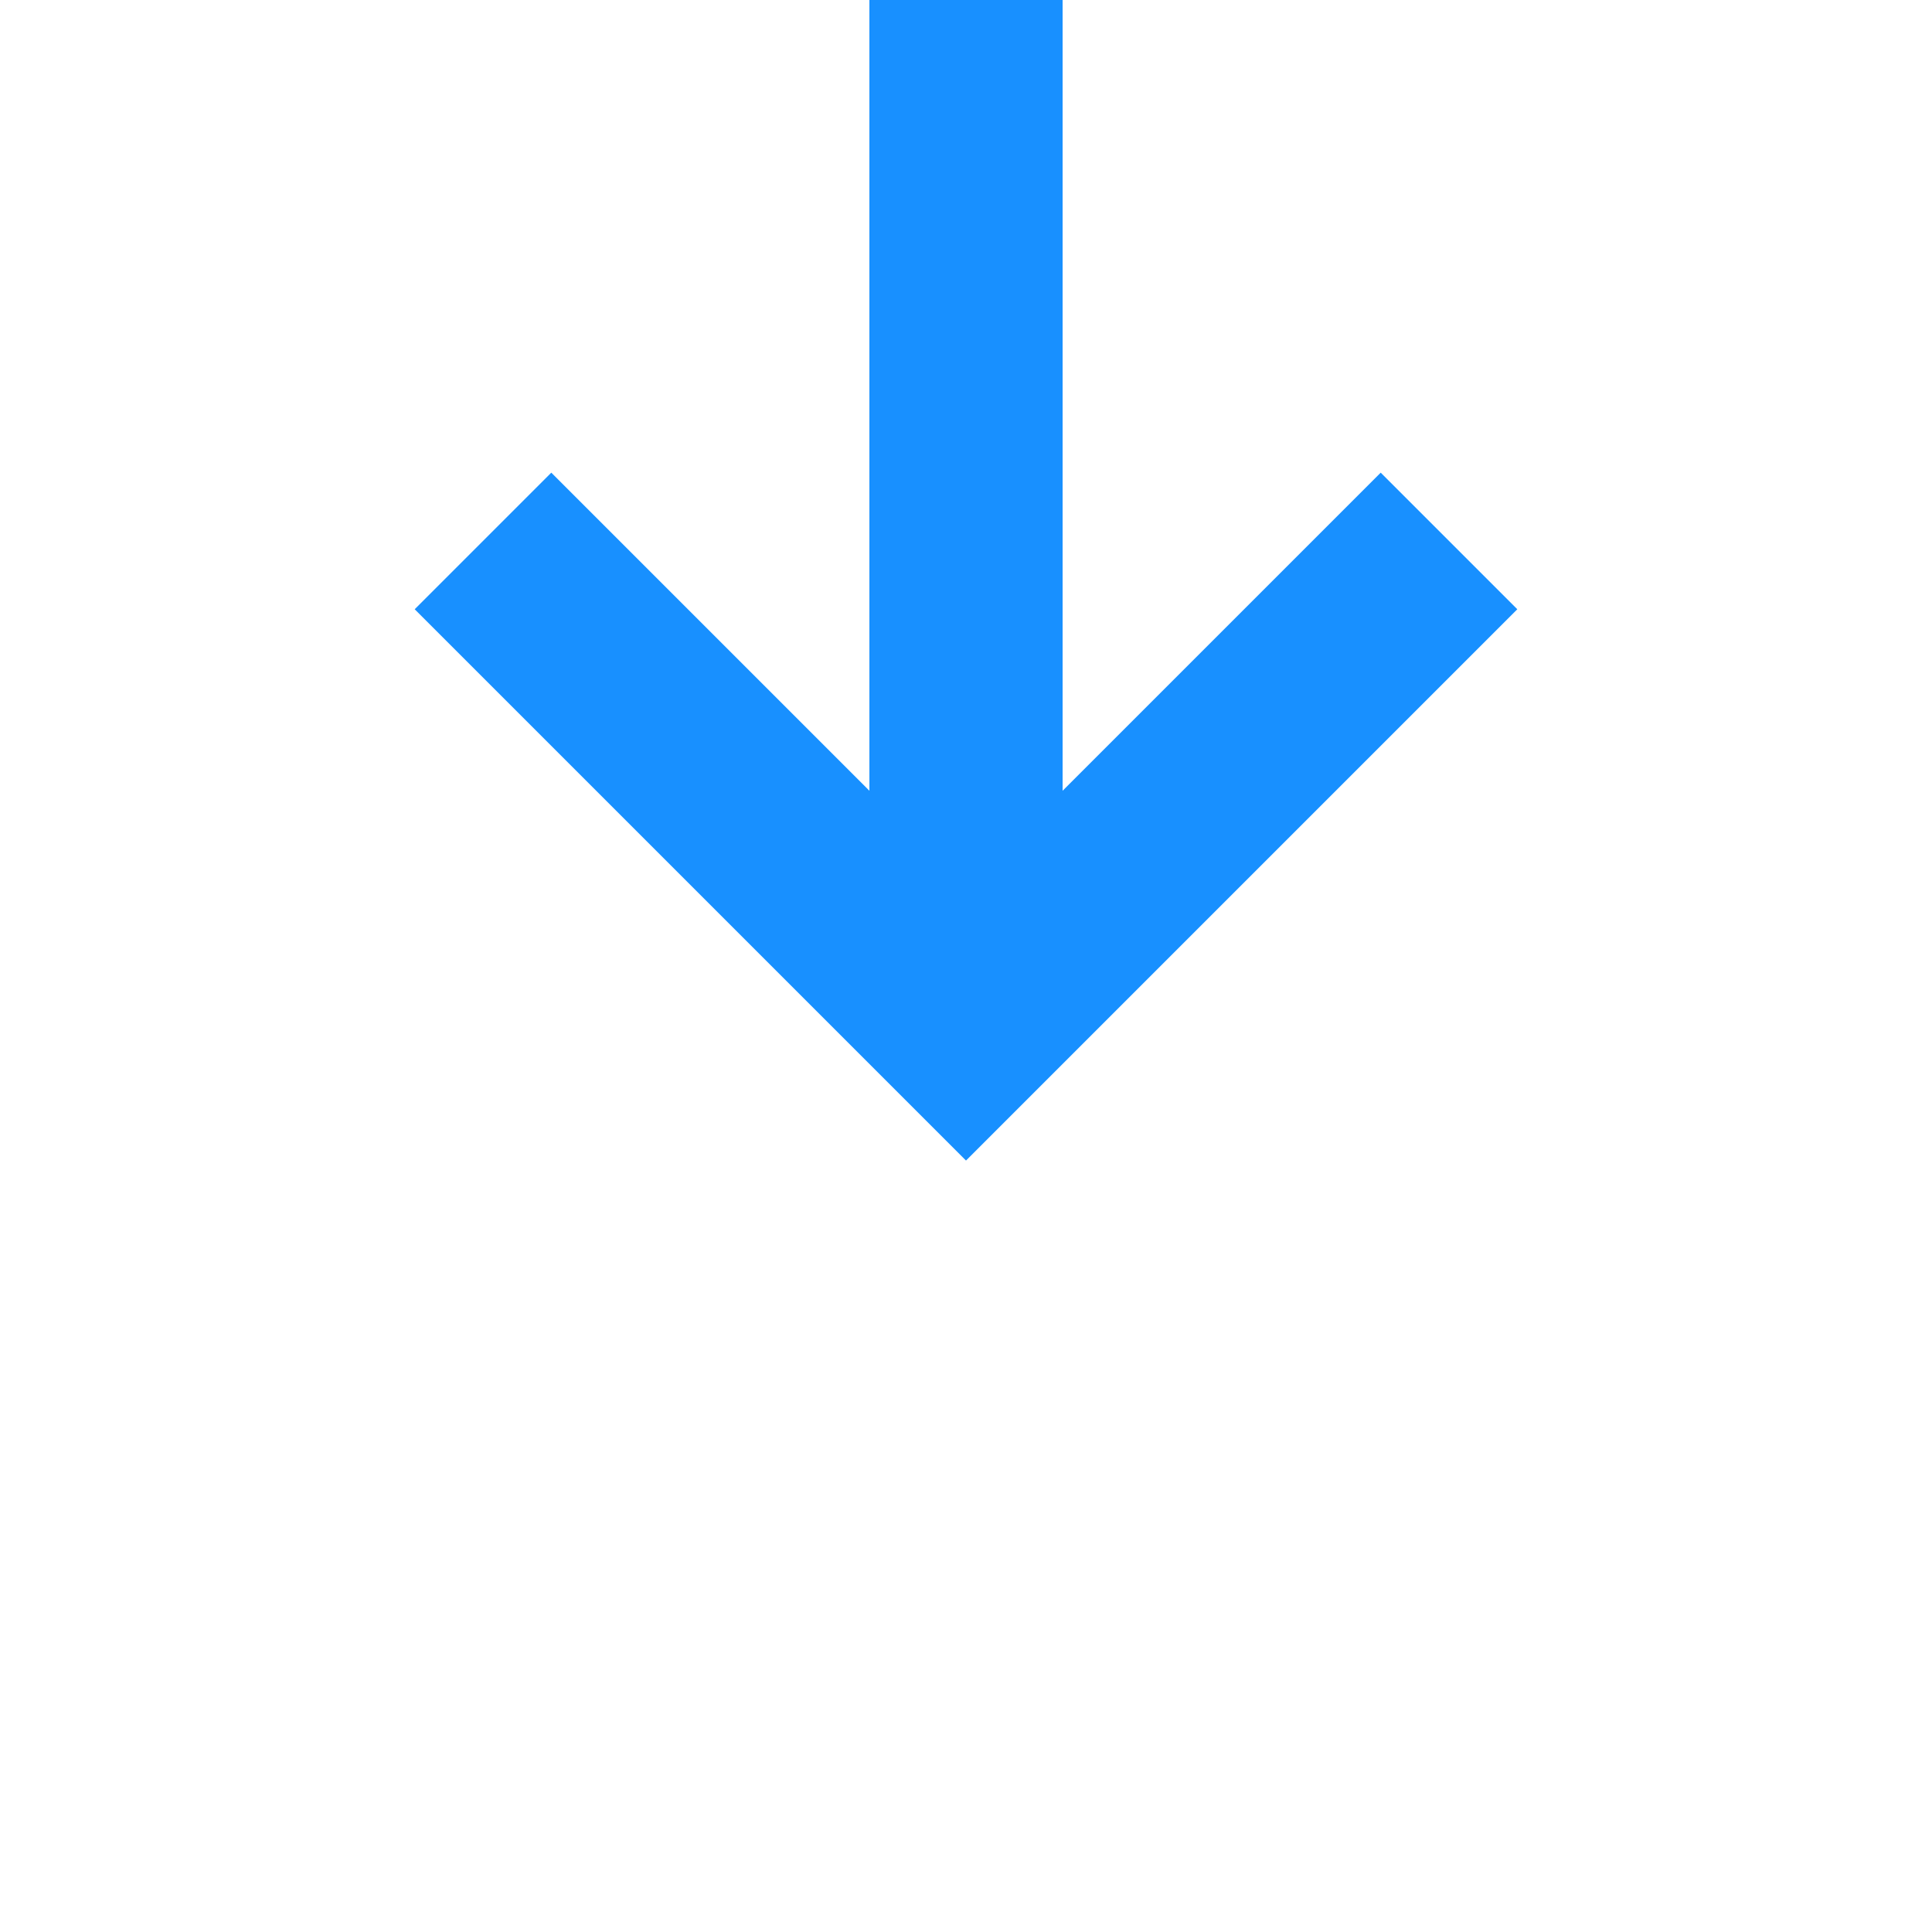
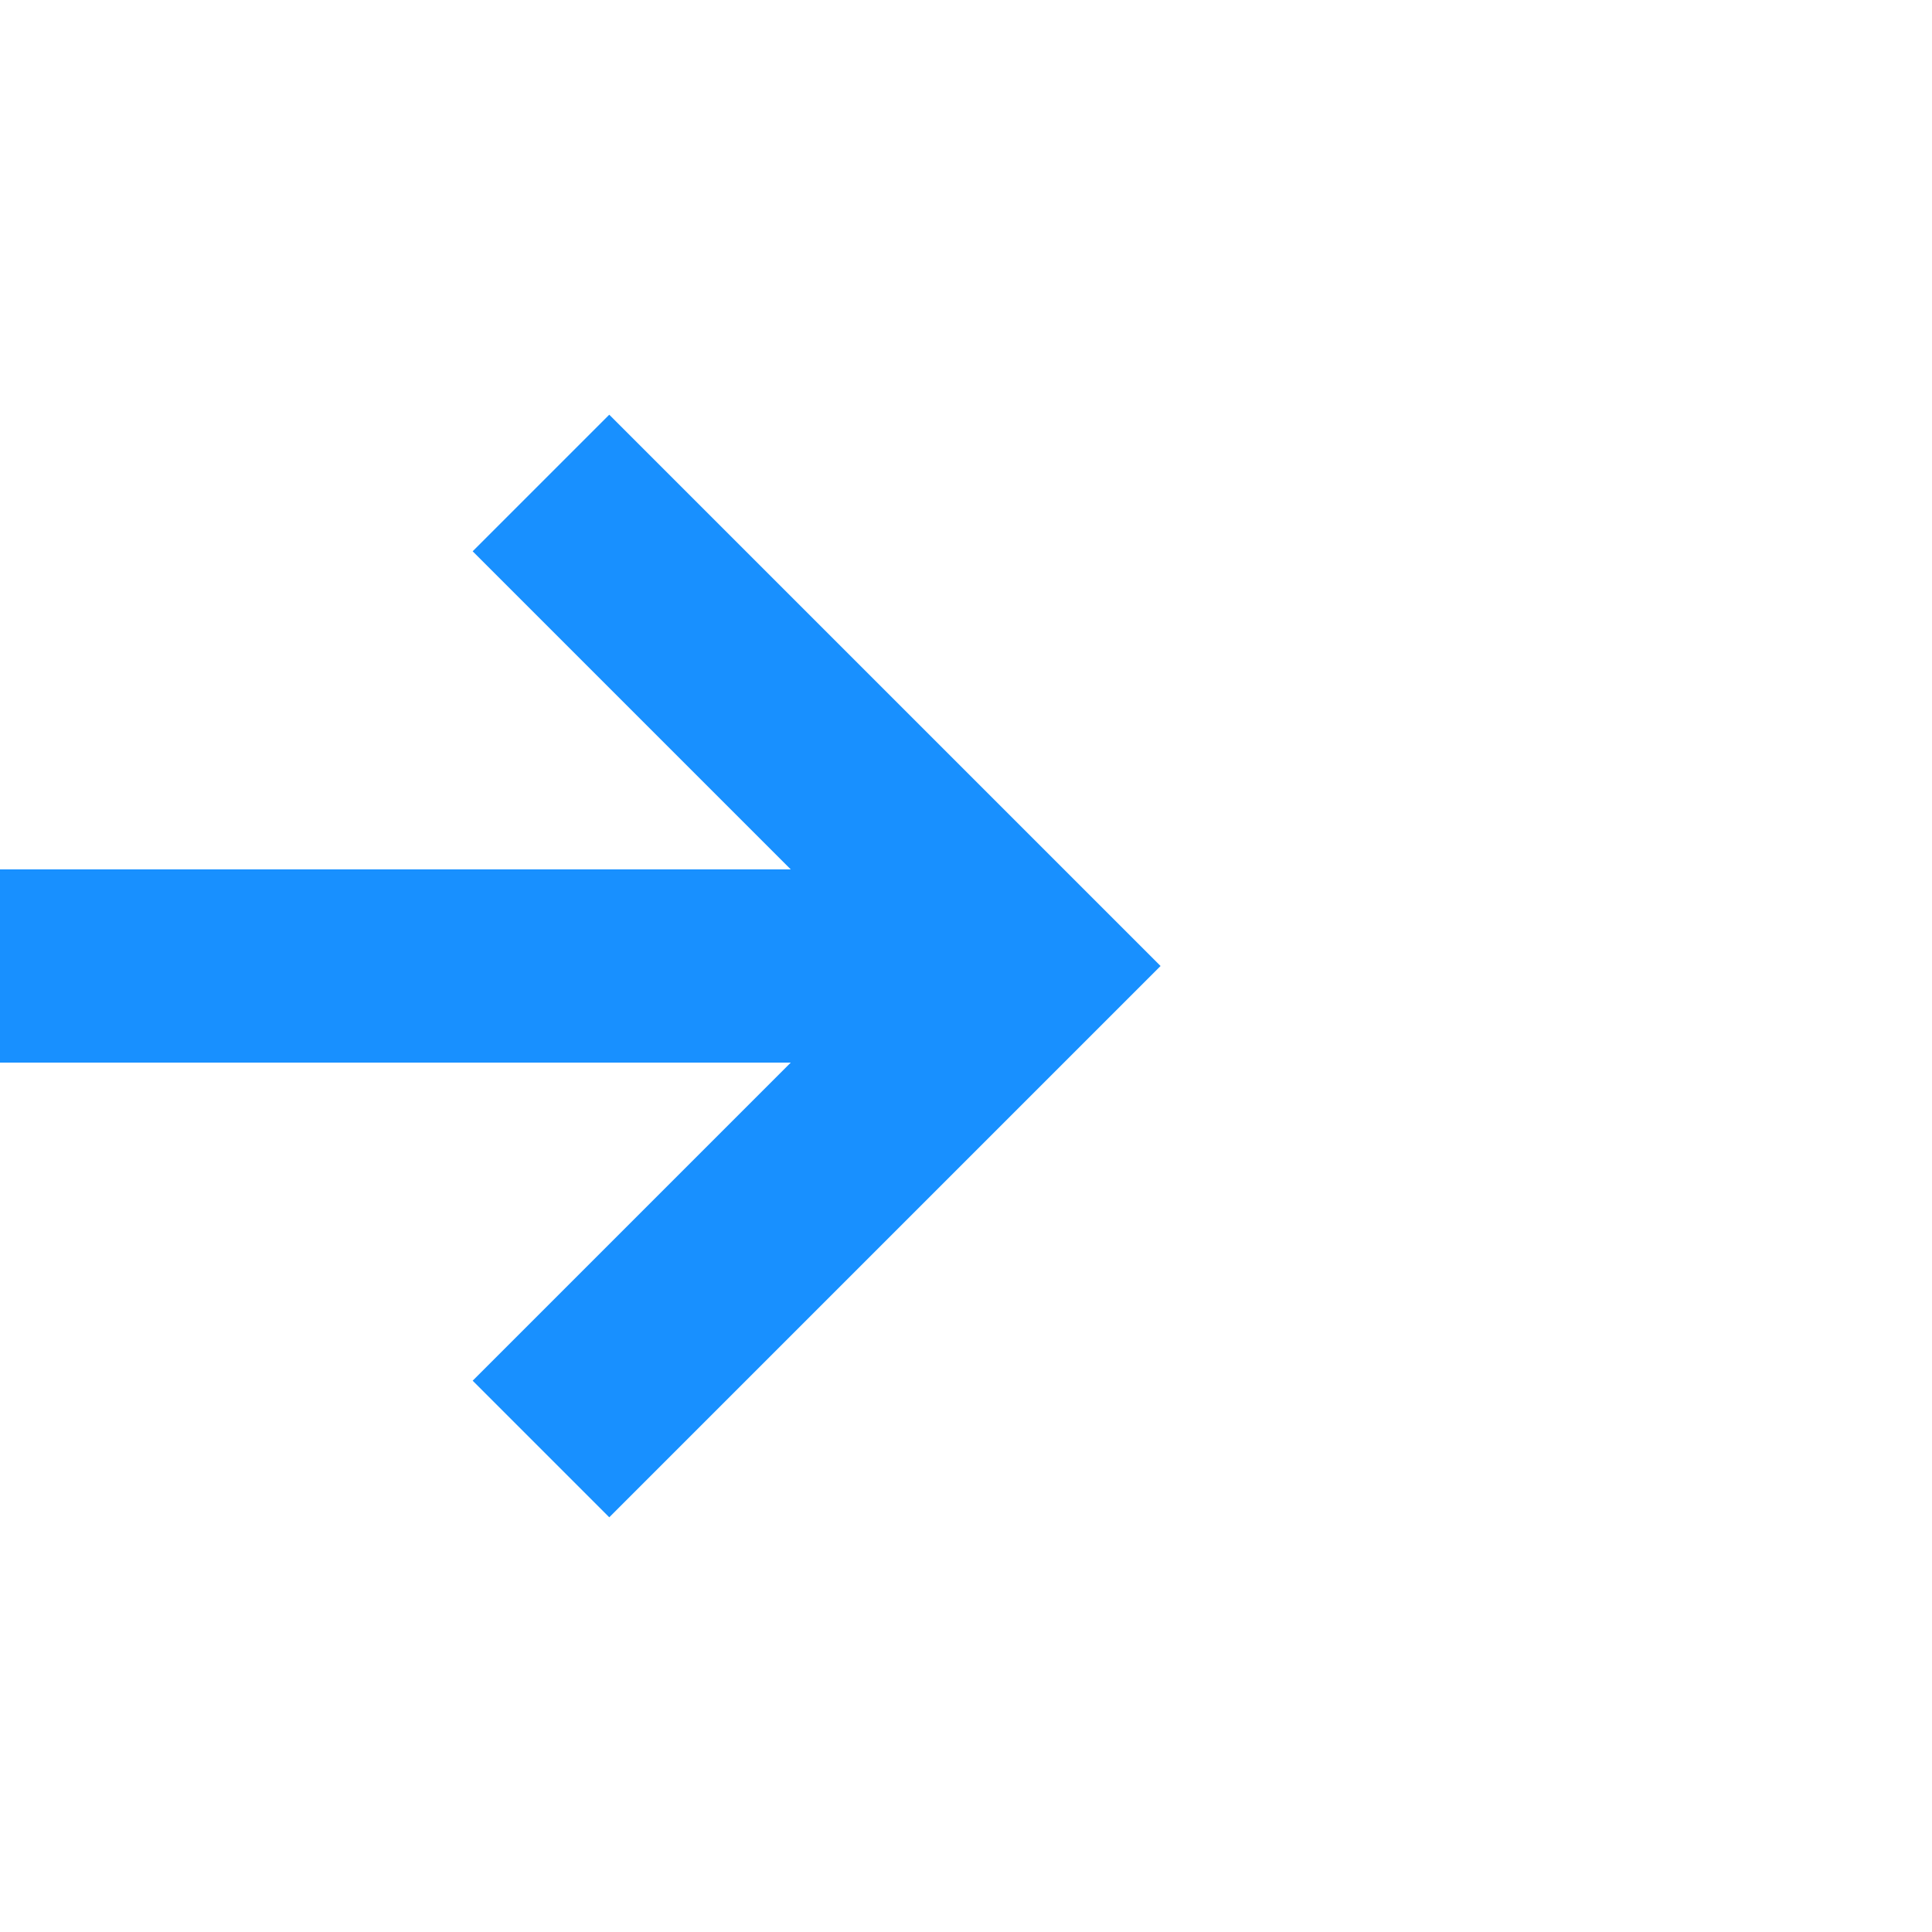
- <svg xmlns="http://www.w3.org/2000/svg" version="1.1" width="20px" height="20px" preserveAspectRatio="xMinYMid meet" viewBox="772 693  20 18">
-   <path d="M 782 501  L 782 702  " stroke-width="2" stroke="#1890ff" fill="none" />
-   <path d="M 786.293 696.893  L 782 701.186  L 777.707 696.893  L 776.293 698.307  L 781.293 703.307  L 782 704.014  L 782.707 703.307  L 787.707 698.307  L 786.293 696.893  Z " fill-rule="nonzero" fill="#1890ff" stroke="none" />
+ <svg xmlns="http://www.w3.org/2000/svg" version="1.1" width="20px" height="20px" preserveAspectRatio="xMinYMid meet" viewBox="387 462  20 18">
+   <path d="M 241 471  L 397 471  " stroke-width="2" stroke="#1890ff" fill="none" />
+   <path d="M 391.893 466.707  L 396.186 471  L 391.893 475.293  L 393.307 476.707  L 398.307 471.707  L 399.014 471  L 398.307 470.293  L 393.307 465.293  L 391.893 466.707  Z " fill-rule="nonzero" fill="#1890ff" stroke="none" />
</svg>
